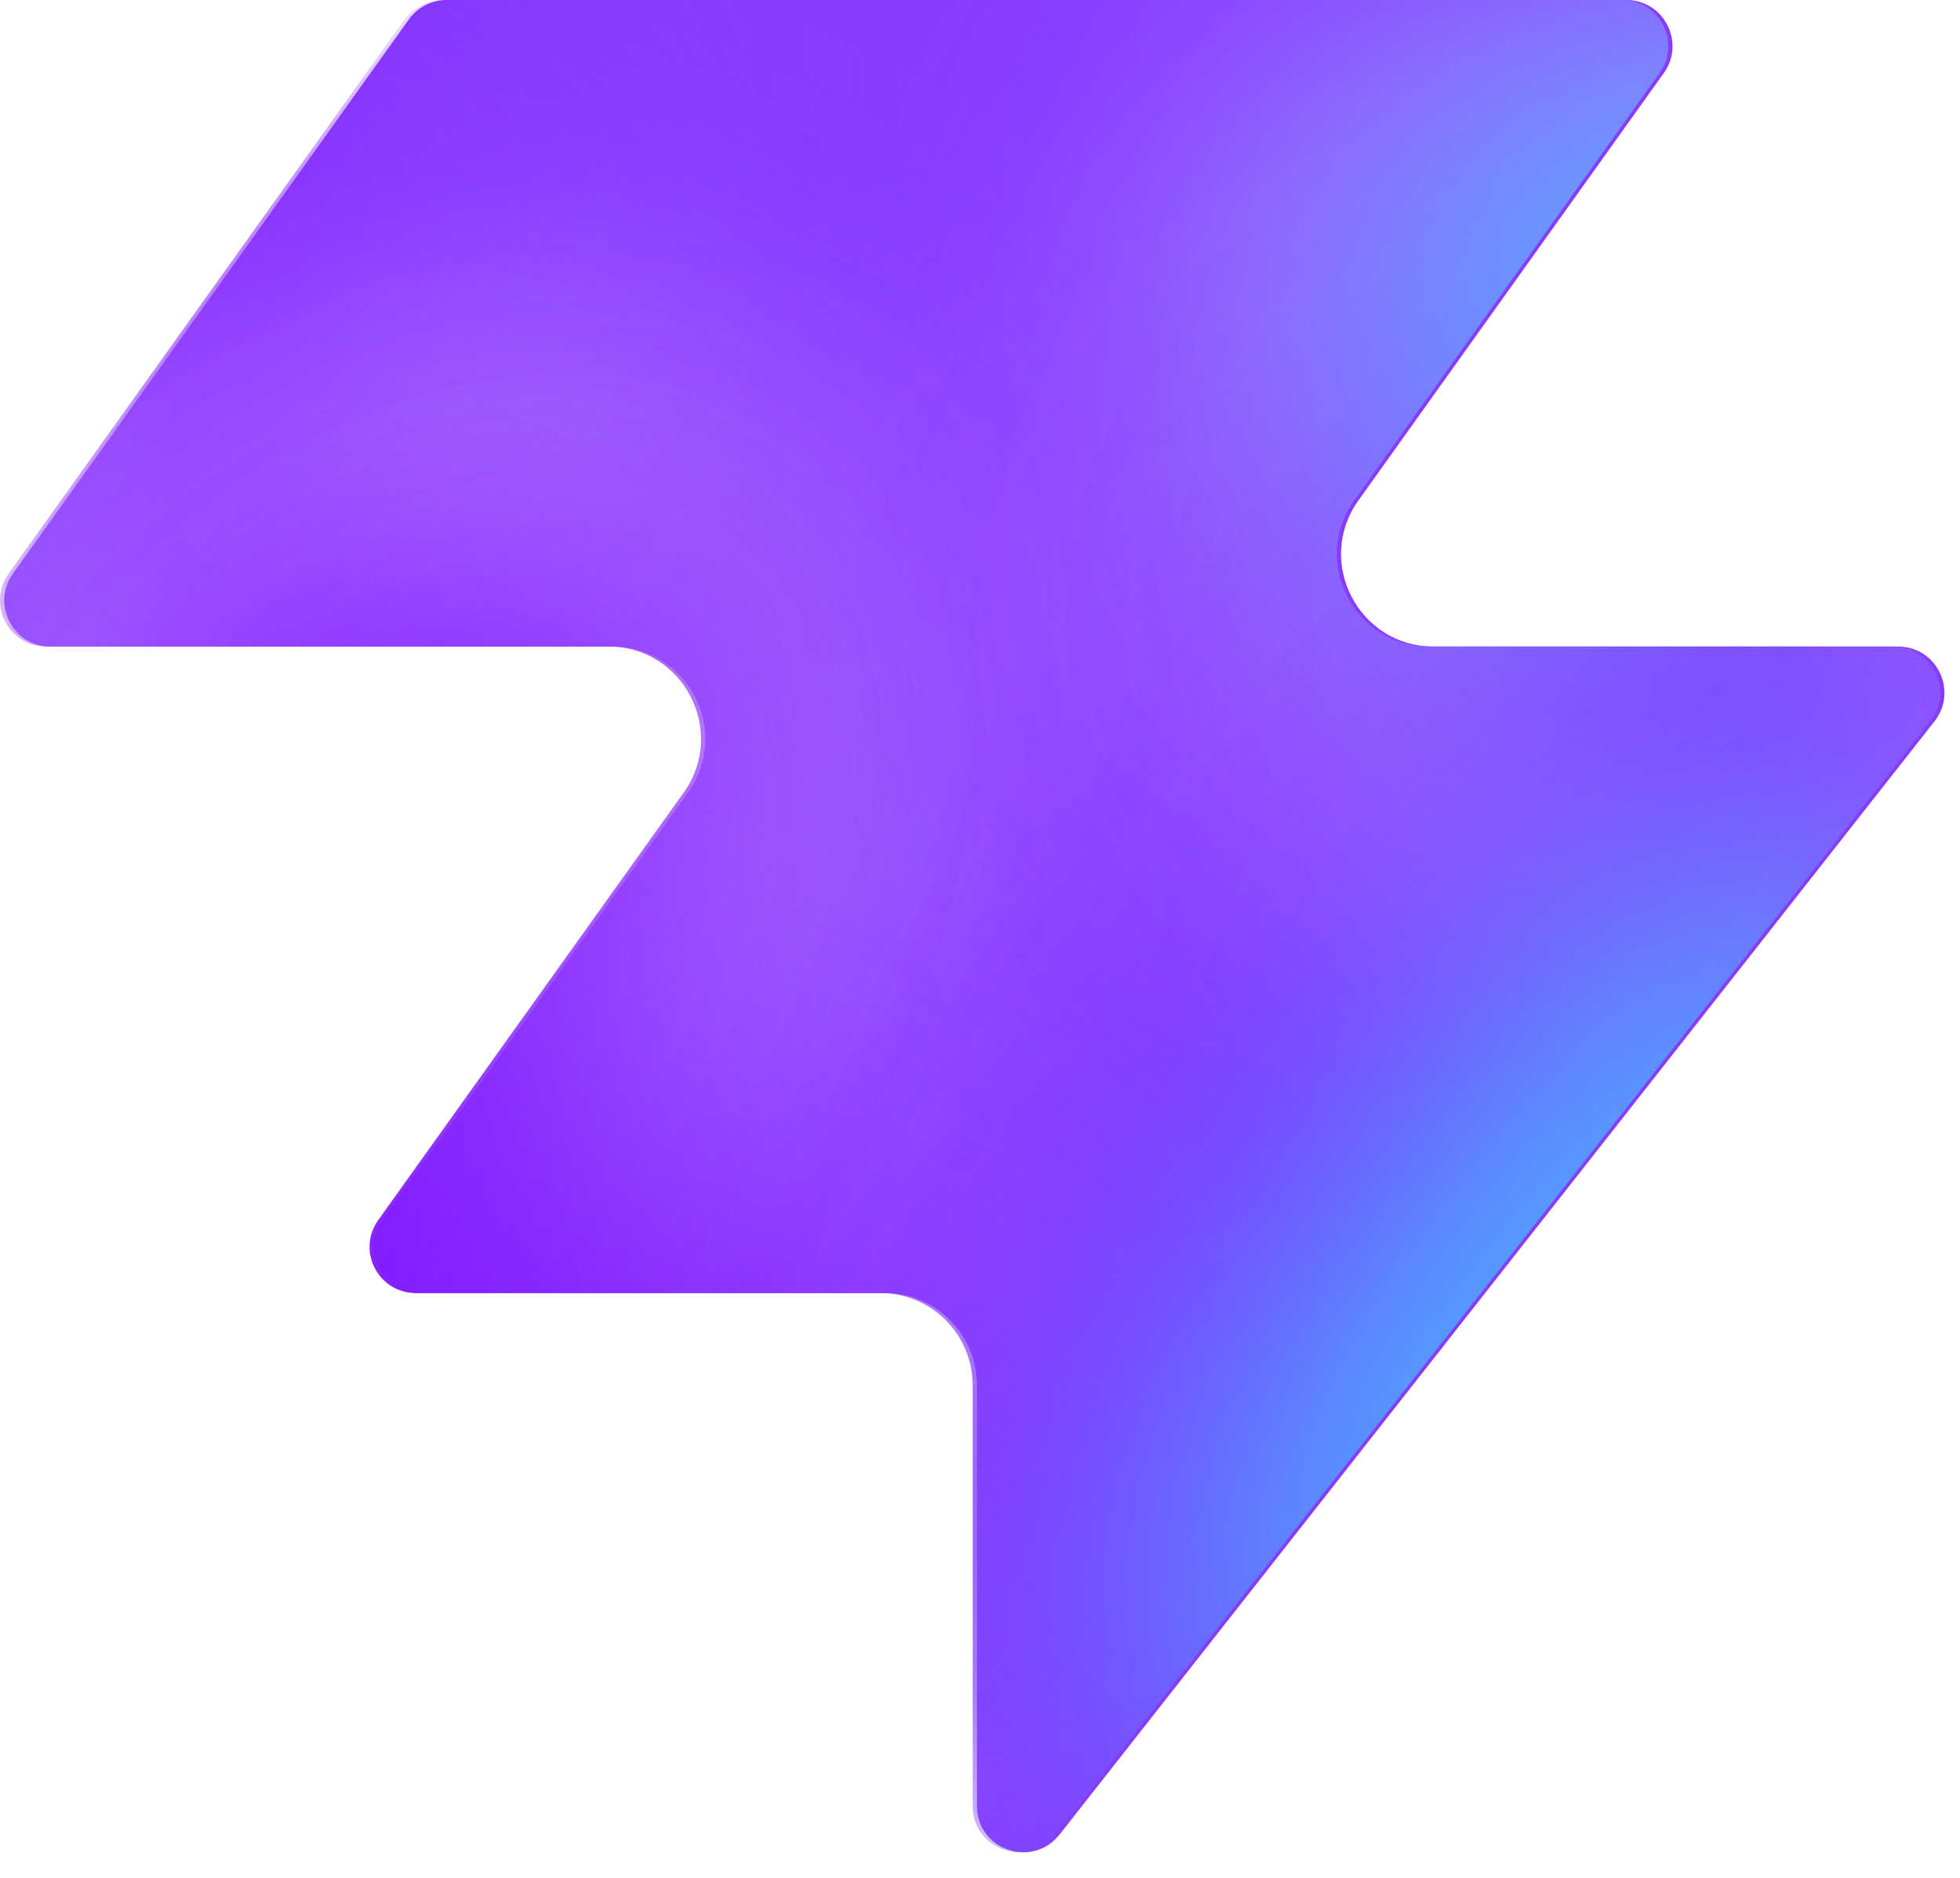
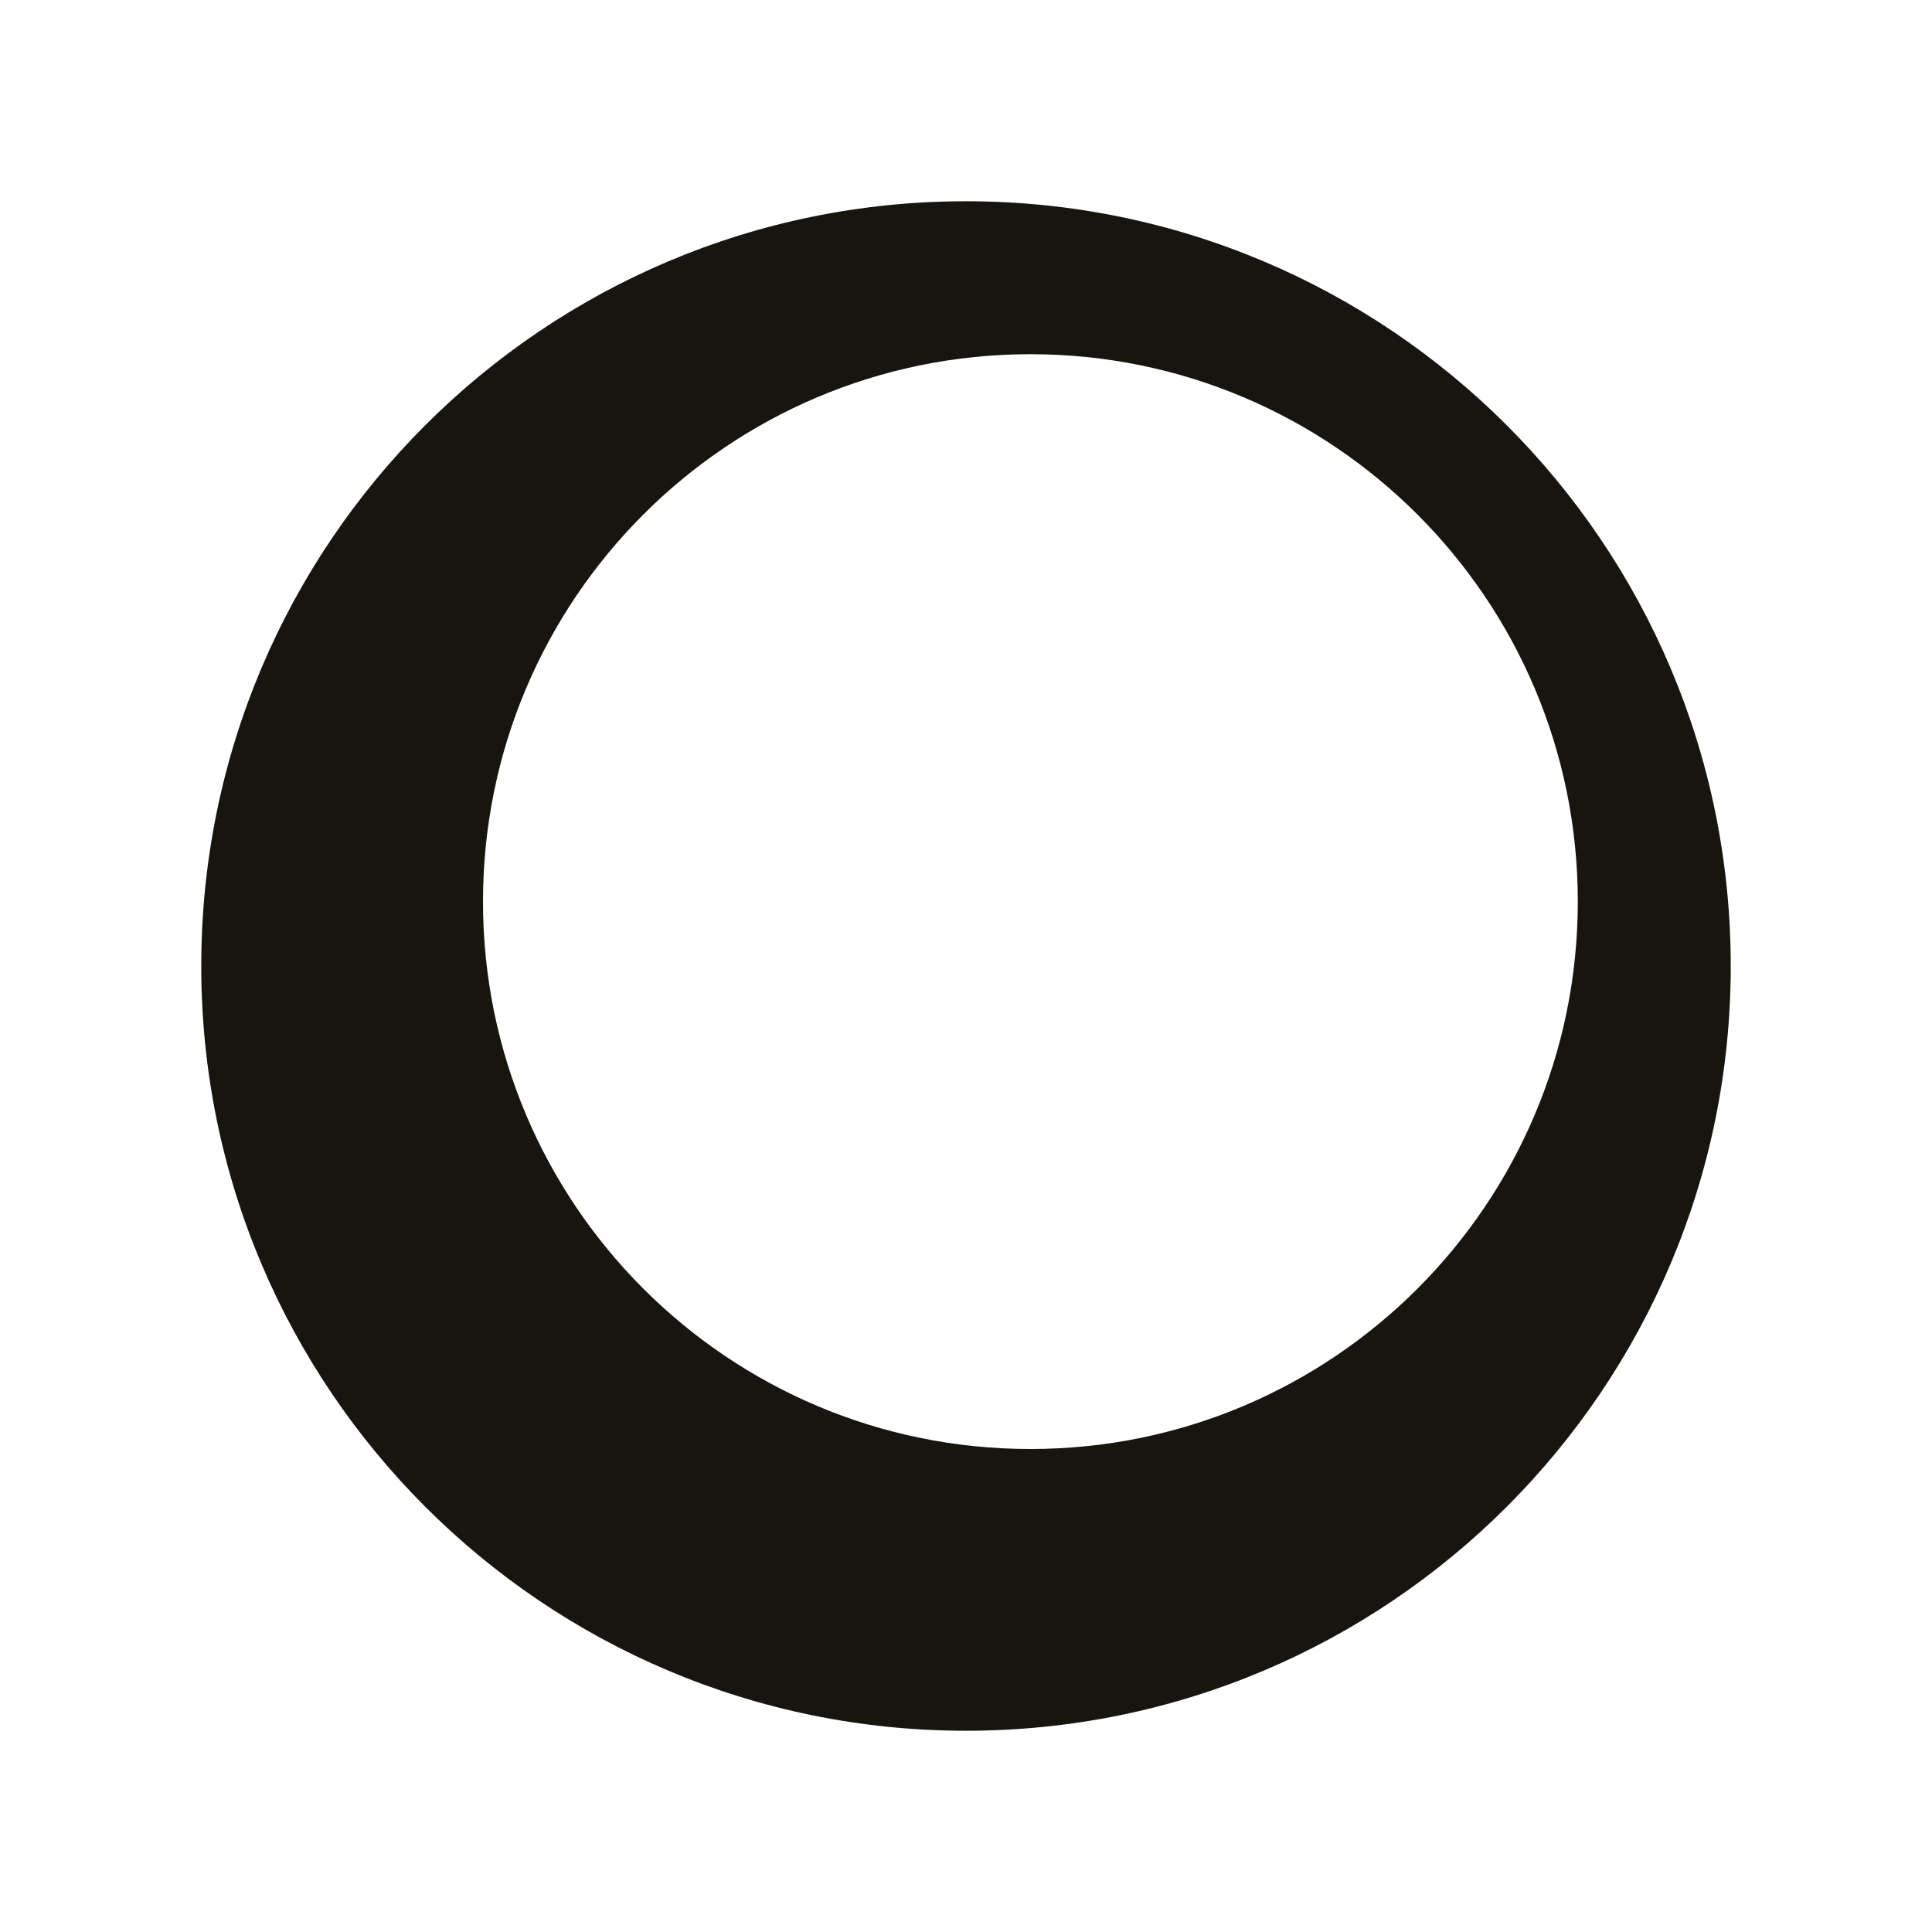
- <svg xmlns="http://www.w3.org/2000/svg" width="48" height="46" fill="none" viewBox="0 0 48 46">
-   <path fill="#863bff" d="M25.946 44.938c-.664.845-2.021.375-2.021-.698V33.937a2.26 2.26 0 0 0-2.262-2.262H10.287c-.92 0-1.456-1.04-.92-1.788l7.48-10.471c1.07-1.497 0-3.578-1.842-3.578H1.237c-.92 0-1.456-1.04-.92-1.788L10.013.474c.214-.297.556-.474.92-.474h28.894c.92 0 1.456 1.04.92 1.788l-7.48 10.471c-1.07 1.498 0 3.579 1.842 3.579h11.377c.943 0 1.473 1.088.89 1.83L25.947 44.94z" style="fill:#863bff;fill:color(display-p3 .525 .23 1);fill-opacity:1" />
-   <mask id="a" width="48" height="46" x="0" y="0" maskUnits="userSpaceOnUse" style="mask-type:alpha">
-     <path fill="#000" d="M25.842 44.938c-.664.844-2.021.375-2.021-.698V33.937a2.26 2.26 0 0 0-2.262-2.262H10.183c-.92 0-1.456-1.04-.92-1.788l7.48-10.471c1.07-1.498 0-3.579-1.842-3.579H1.133c-.92 0-1.456-1.04-.92-1.787L9.91.473c.214-.297.556-.474.92-.474h28.894c.92 0 1.456 1.04.92 1.788l-7.48 10.471c-1.07 1.498 0 3.578 1.842 3.578h11.377c.943 0 1.473 1.088.89 1.832L25.843 44.94z" style="fill:#000;fill-opacity:1" />
-   </mask>
-   <g mask="url(#a)">
-     <g filter="url(#b)">
-       <ellipse cx="5.508" cy="14.704" fill="#ede6ff" rx="5.508" ry="14.704" style="fill:#ede6ff;fill:color(display-p3 .927 .903 1);fill-opacity:1" transform="matrix(.00324 1 1 -.00324 -4.47 31.516)" />
-     </g>
-     <g filter="url(#c)">
-       <ellipse cx="10.399" cy="29.851" fill="#ede6ff" rx="10.399" ry="29.851" style="fill:#ede6ff;fill:color(display-p3 .927 .903 1);fill-opacity:1" transform="matrix(.00324 1 1 -.00324 -39.328 7.883)" />
-     </g>
-     <g filter="url(#d)">
-       <ellipse cx="5.508" cy="30.487" fill="#7e14ff" rx="5.508" ry="30.487" style="fill:#7e14ff;fill:color(display-p3 .492 .077 1);fill-opacity:1" transform="rotate(89.814 -25.913 -14.639)scale(1 -1)" />
-     </g>
-     <g filter="url(#e)">
-       <ellipse cx="5.508" cy="30.599" fill="#7e14ff" rx="5.508" ry="30.599" style="fill:#7e14ff;fill:color(display-p3 .492 .077 1);fill-opacity:1" transform="rotate(89.814 -32.644 -3.334)scale(1 -1)" />
-     </g>
-     <g filter="url(#f)">
-       <ellipse cx="5.508" cy="30.599" fill="#7e14ff" rx="5.508" ry="30.599" style="fill:#7e14ff;fill:color(display-p3 .492 .077 1);fill-opacity:1" transform="matrix(.00324 1 1 -.00324 -34.34 30.47)" />
-     </g>
-     <g filter="url(#g)">
-       <ellipse cx="14.072" cy="22.078" fill="#ede6ff" rx="14.072" ry="22.078" style="fill:#ede6ff;fill:color(display-p3 .927 .903 1);fill-opacity:1" transform="rotate(93.35 24.506 48.493)scale(-1 1)" />
-     </g>
-     <g filter="url(#h)">
-       <ellipse cx="3.47" cy="21.501" fill="#7e14ff" rx="3.47" ry="21.501" style="fill:#7e14ff;fill:color(display-p3 .492 .077 1);fill-opacity:1" transform="rotate(89.009 28.708 47.59)scale(-1 1)" />
-     </g>
-     <g filter="url(#i)">
-       <ellipse cx="3.47" cy="21.501" fill="#7e14ff" rx="3.47" ry="21.501" style="fill:#7e14ff;fill:color(display-p3 .492 .077 1);fill-opacity:1" transform="rotate(89.009 28.708 47.59)scale(-1 1)" />
-     </g>
-     <g filter="url(#j)">
-       <ellipse cx=".387" cy="8.972" fill="#7e14ff" rx="4.407" ry="29.108" style="fill:#7e14ff;fill:color(display-p3 .492 .077 1);fill-opacity:1" transform="rotate(39.51 .387 8.972)" />
-     </g>
-     <g filter="url(#k)">
-       <ellipse cx="47.523" cy="-6.092" fill="#7e14ff" rx="4.407" ry="29.108" style="fill:#7e14ff;fill:color(display-p3 .492 .077 1);fill-opacity:1" transform="rotate(37.892 47.523 -6.092)" />
-     </g>
-     <g filter="url(#l)">
-       <ellipse cx="41.412" cy="6.333" fill="#47bfff" rx="5.971" ry="9.665" style="fill:#47bfff;fill:color(display-p3 .28 .748 1);fill-opacity:1" transform="rotate(37.892 41.412 6.333)" />
-     </g>
-     <g filter="url(#m)">
-       <ellipse cx="-1.879" cy="38.332" fill="#7e14ff" rx="4.407" ry="29.108" style="fill:#7e14ff;fill:color(display-p3 .492 .077 1);fill-opacity:1" transform="rotate(37.892 -1.88 38.332)" />
-     </g>
-     <g filter="url(#n)">
-       <ellipse cx="-1.879" cy="38.332" fill="#7e14ff" rx="4.407" ry="29.108" style="fill:#7e14ff;fill:color(display-p3 .492 .077 1);fill-opacity:1" transform="rotate(37.892 -1.88 38.332)" />
-     </g>
-     <g filter="url(#o)">
-       <ellipse cx="35.651" cy="29.907" fill="#7e14ff" rx="4.407" ry="29.108" style="fill:#7e14ff;fill:color(display-p3 .492 .077 1);fill-opacity:1" transform="rotate(37.892 35.651 29.907)" />
-     </g>
-     <g filter="url(#p)">
-       <ellipse cx="38.418" cy="32.4" fill="#47bfff" rx="5.971" ry="15.297" style="fill:#47bfff;fill:color(display-p3 .28 .748 1);fill-opacity:1" transform="rotate(37.892 38.418 32.4)" />
-     </g>
-   </g>
-   <defs>
-     <filter id="b" width="60.045" height="41.654" x="-19.77" y="16.149" color-interpolation-filters="sRGB" filterUnits="userSpaceOnUse">
-       <feFlood flood-opacity="0" result="BackgroundImageFix" />
-       <feBlend in="SourceGraphic" in2="BackgroundImageFix" result="shape" />
-       <feGaussianBlur result="effect1_foregroundBlur_2002_17158" stdDeviation="7.659" />
-     </filter>
-     <filter id="c" width="90.34" height="51.437" x="-54.613" y="-7.533" color-interpolation-filters="sRGB" filterUnits="userSpaceOnUse">
-       <feFlood flood-opacity="0" result="BackgroundImageFix" />
-       <feBlend in="SourceGraphic" in2="BackgroundImageFix" result="shape" />
-       <feGaussianBlur result="effect1_foregroundBlur_2002_17158" stdDeviation="7.659" />
-     </filter>
-     <filter id="d" width="79.355" height="29.4" x="-49.64" y="2.03" color-interpolation-filters="sRGB" filterUnits="userSpaceOnUse">
-       <feFlood flood-opacity="0" result="BackgroundImageFix" />
-       <feBlend in="SourceGraphic" in2="BackgroundImageFix" result="shape" />
-       <feGaussianBlur result="effect1_foregroundBlur_2002_17158" stdDeviation="4.596" />
-     </filter>
-     <filter id="e" width="79.579" height="29.4" x="-45.045" y="20.029" color-interpolation-filters="sRGB" filterUnits="userSpaceOnUse">
-       <feFlood flood-opacity="0" result="BackgroundImageFix" />
-       <feBlend in="SourceGraphic" in2="BackgroundImageFix" result="shape" />
-       <feGaussianBlur result="effect1_foregroundBlur_2002_17158" stdDeviation="4.596" />
-     </filter>
-     <filter id="f" width="79.579" height="29.4" x="-43.513" y="21.178" color-interpolation-filters="sRGB" filterUnits="userSpaceOnUse">
-       <feFlood flood-opacity="0" result="BackgroundImageFix" />
-       <feBlend in="SourceGraphic" in2="BackgroundImageFix" result="shape" />
-       <feGaussianBlur result="effect1_foregroundBlur_2002_17158" stdDeviation="4.596" />
-     </filter>
-     <filter id="g" width="74.749" height="58.852" x="15.756" y="-17.901" color-interpolation-filters="sRGB" filterUnits="userSpaceOnUse">
-       <feFlood flood-opacity="0" result="BackgroundImageFix" />
-       <feBlend in="SourceGraphic" in2="BackgroundImageFix" result="shape" />
-       <feGaussianBlur result="effect1_foregroundBlur_2002_17158" stdDeviation="7.659" />
-     </filter>
-     <filter id="h" width="61.377" height="25.362" x="23.548" y="2.284" color-interpolation-filters="sRGB" filterUnits="userSpaceOnUse">
-       <feFlood flood-opacity="0" result="BackgroundImageFix" />
-       <feBlend in="SourceGraphic" in2="BackgroundImageFix" result="shape" />
-       <feGaussianBlur result="effect1_foregroundBlur_2002_17158" stdDeviation="4.596" />
-     </filter>
-     <filter id="i" width="61.377" height="25.362" x="23.548" y="2.284" color-interpolation-filters="sRGB" filterUnits="userSpaceOnUse">
-       <feFlood flood-opacity="0" result="BackgroundImageFix" />
-       <feBlend in="SourceGraphic" in2="BackgroundImageFix" result="shape" />
-       <feGaussianBlur result="effect1_foregroundBlur_2002_17158" stdDeviation="4.596" />
-     </filter>
-     <filter id="j" width="56.045" height="63.649" x="-27.636" y="-22.853" color-interpolation-filters="sRGB" filterUnits="userSpaceOnUse">
-       <feFlood flood-opacity="0" result="BackgroundImageFix" />
-       <feBlend in="SourceGraphic" in2="BackgroundImageFix" result="shape" />
-       <feGaussianBlur result="effect1_foregroundBlur_2002_17158" stdDeviation="4.596" />
-     </filter>
-     <filter id="k" width="54.814" height="64.646" x="20.116" y="-38.415" color-interpolation-filters="sRGB" filterUnits="userSpaceOnUse">
-       <feFlood flood-opacity="0" result="BackgroundImageFix" />
-       <feBlend in="SourceGraphic" in2="BackgroundImageFix" result="shape" />
-       <feGaussianBlur result="effect1_foregroundBlur_2002_17158" stdDeviation="4.596" />
-     </filter>
-     <filter id="l" width="33.541" height="35.313" x="24.641" y="-11.323" color-interpolation-filters="sRGB" filterUnits="userSpaceOnUse">
-       <feFlood flood-opacity="0" result="BackgroundImageFix" />
-       <feBlend in="SourceGraphic" in2="BackgroundImageFix" result="shape" />
-       <feGaussianBlur result="effect1_foregroundBlur_2002_17158" stdDeviation="4.596" />
-     </filter>
-     <filter id="m" width="54.814" height="64.646" x="-29.286" y="6.009" color-interpolation-filters="sRGB" filterUnits="userSpaceOnUse">
-       <feFlood flood-opacity="0" result="BackgroundImageFix" />
-       <feBlend in="SourceGraphic" in2="BackgroundImageFix" result="shape" />
-       <feGaussianBlur result="effect1_foregroundBlur_2002_17158" stdDeviation="4.596" />
-     </filter>
-     <filter id="n" width="54.814" height="64.646" x="-29.286" y="6.009" color-interpolation-filters="sRGB" filterUnits="userSpaceOnUse">
-       <feFlood flood-opacity="0" result="BackgroundImageFix" />
-       <feBlend in="SourceGraphic" in2="BackgroundImageFix" result="shape" />
-       <feGaussianBlur result="effect1_foregroundBlur_2002_17158" stdDeviation="4.596" />
-     </filter>
-     <filter id="o" width="54.814" height="64.646" x="8.244" y="-2.416" color-interpolation-filters="sRGB" filterUnits="userSpaceOnUse">
-       <feFlood flood-opacity="0" result="BackgroundImageFix" />
-       <feBlend in="SourceGraphic" in2="BackgroundImageFix" result="shape" />
-       <feGaussianBlur result="effect1_foregroundBlur_2002_17158" stdDeviation="4.596" />
-     </filter>
-     <filter id="p" width="39.409" height="43.623" x="18.713" y="10.588" color-interpolation-filters="sRGB" filterUnits="userSpaceOnUse">
-       <feFlood flood-opacity="0" result="BackgroundImageFix" />
-       <feBlend in="SourceGraphic" in2="BackgroundImageFix" result="shape" />
-       <feGaussianBlur result="effect1_foregroundBlur_2002_17158" stdDeviation="4.596" />
-     </filter>
-   </defs>
+ <svg xmlns="http://www.w3.org/2000/svg" viewBox="0 0 24 24" fill="none">
+   <path fill-rule="evenodd" clip-rule="evenodd" d="M21.5 12A9.5 9.5 0 1 1 2.5 12a9.5 9.5 0 0 1 19 0ZM19.6 11.2a6.8 6.8 0 1 1-13.6 0 6.8 6.8 0 0 1 13.6 0Z" fill="#17150f" />
</svg>
